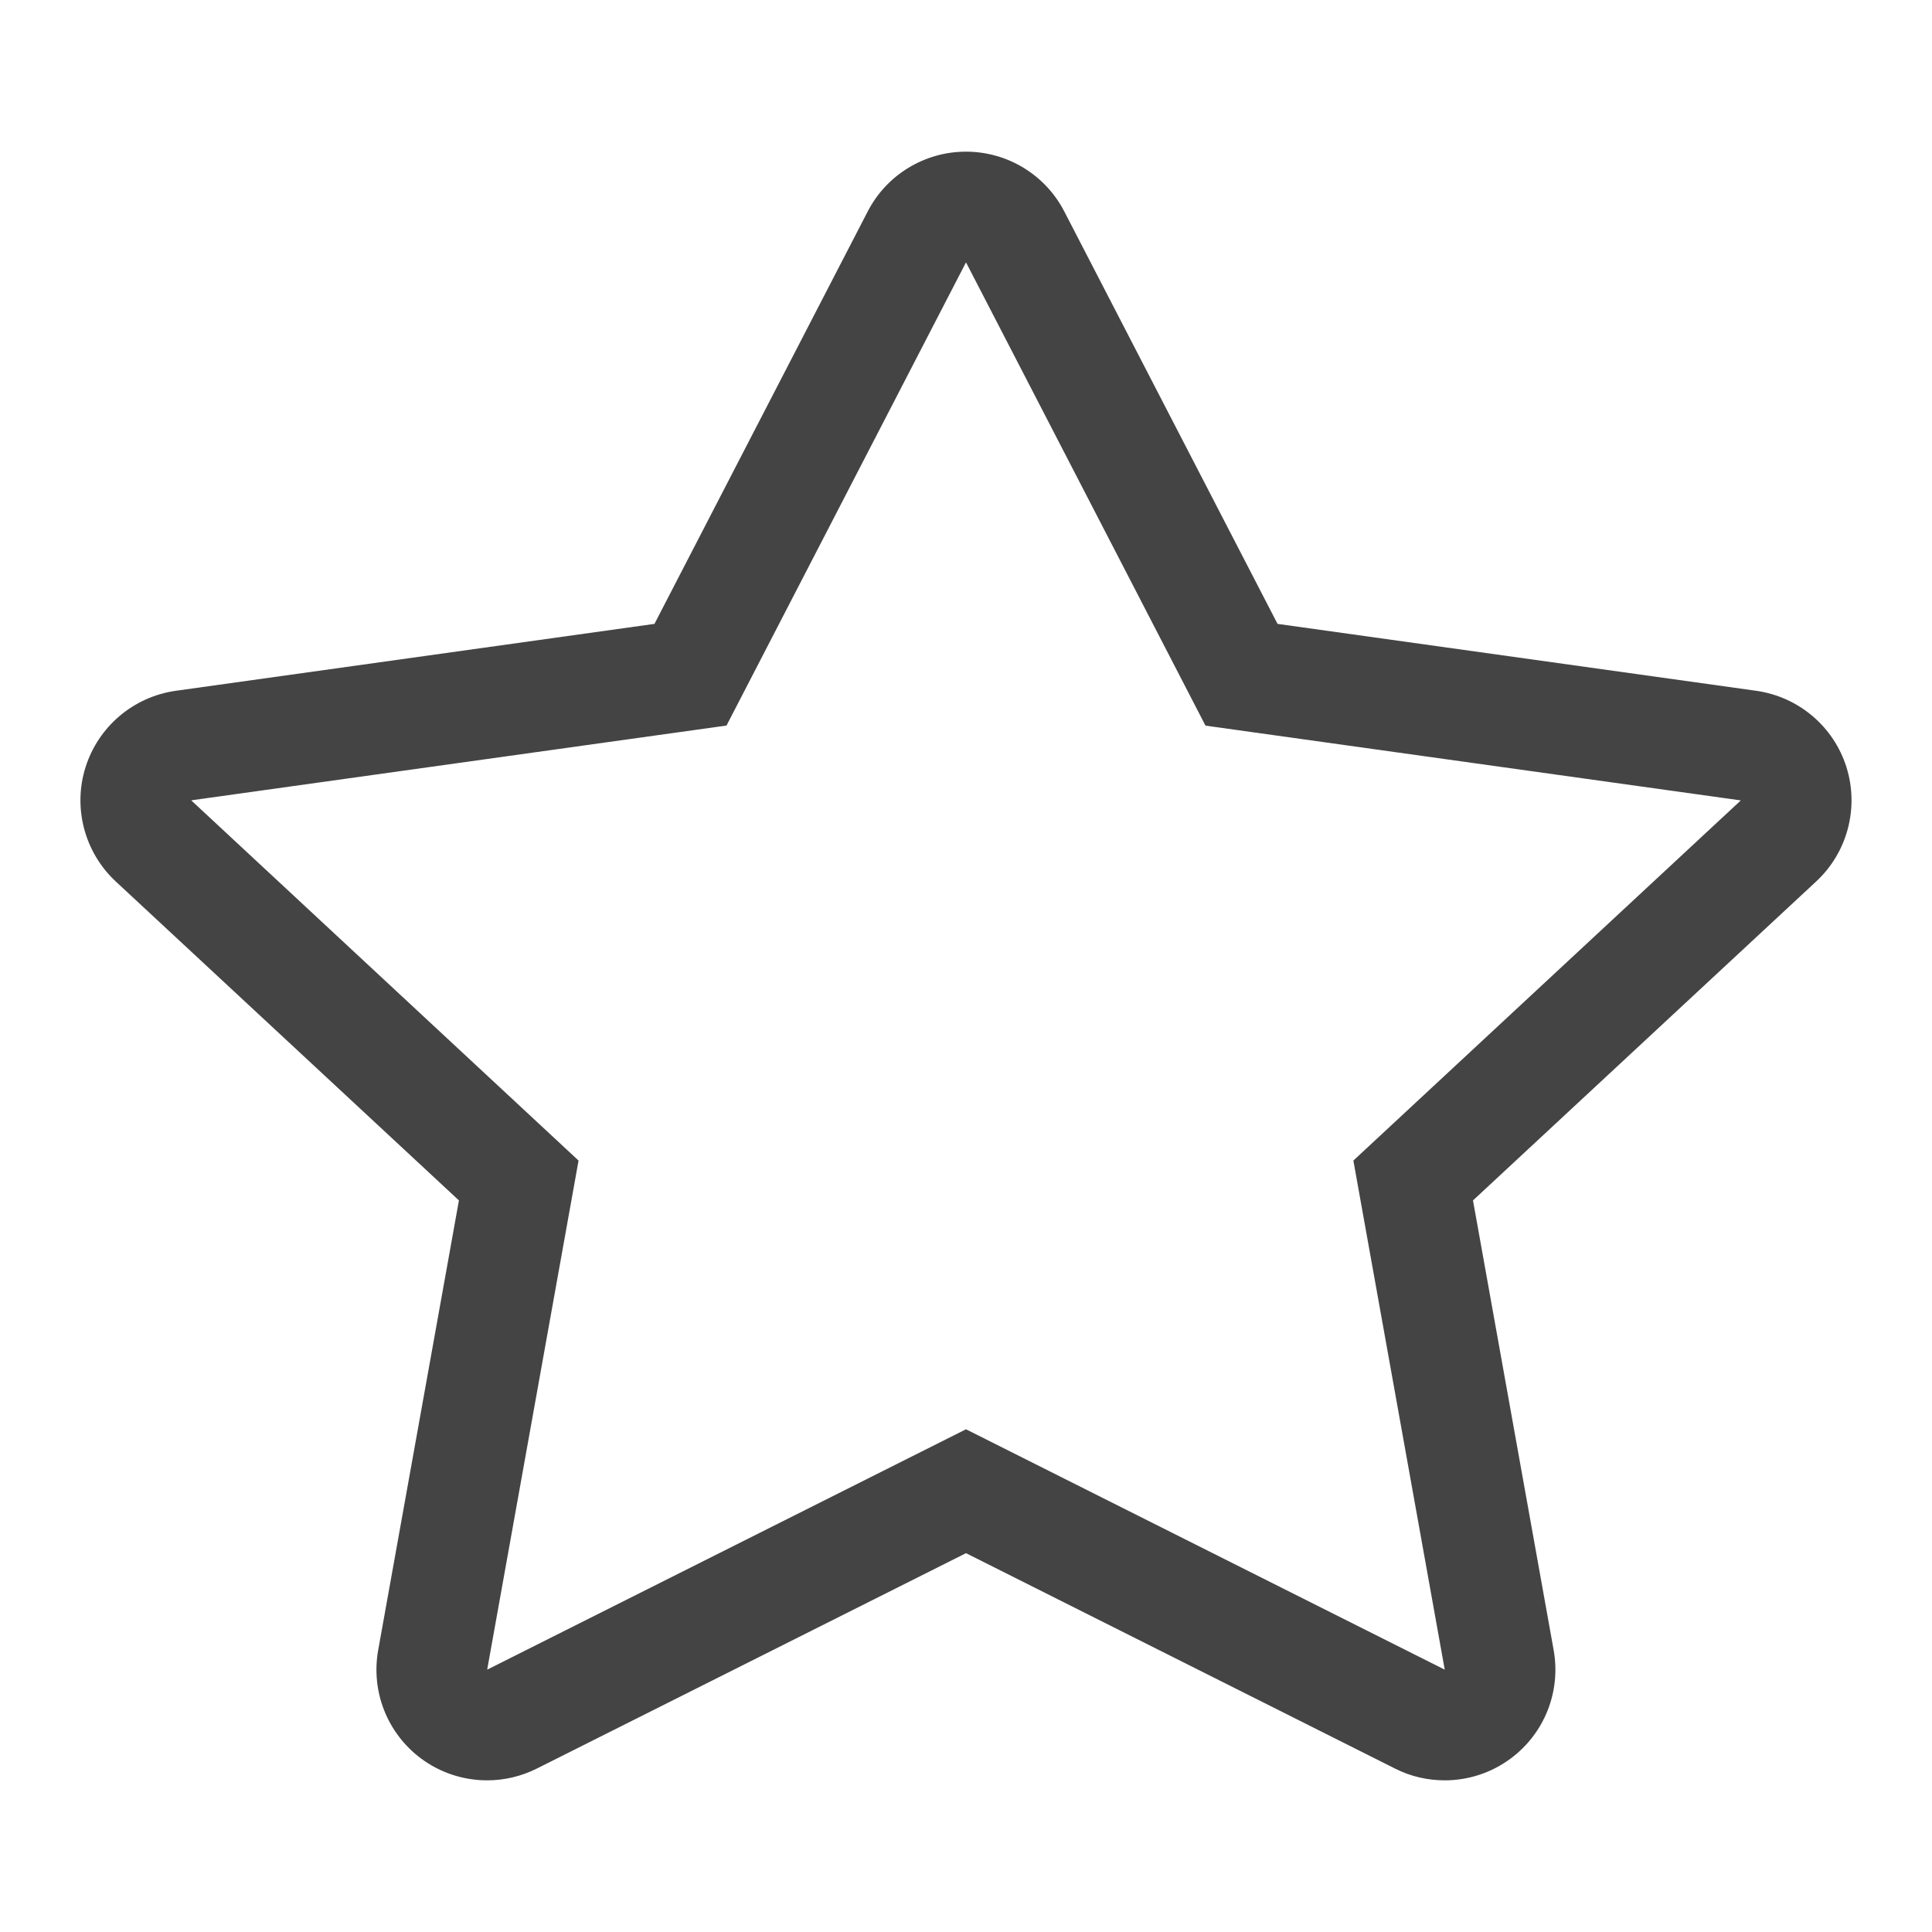
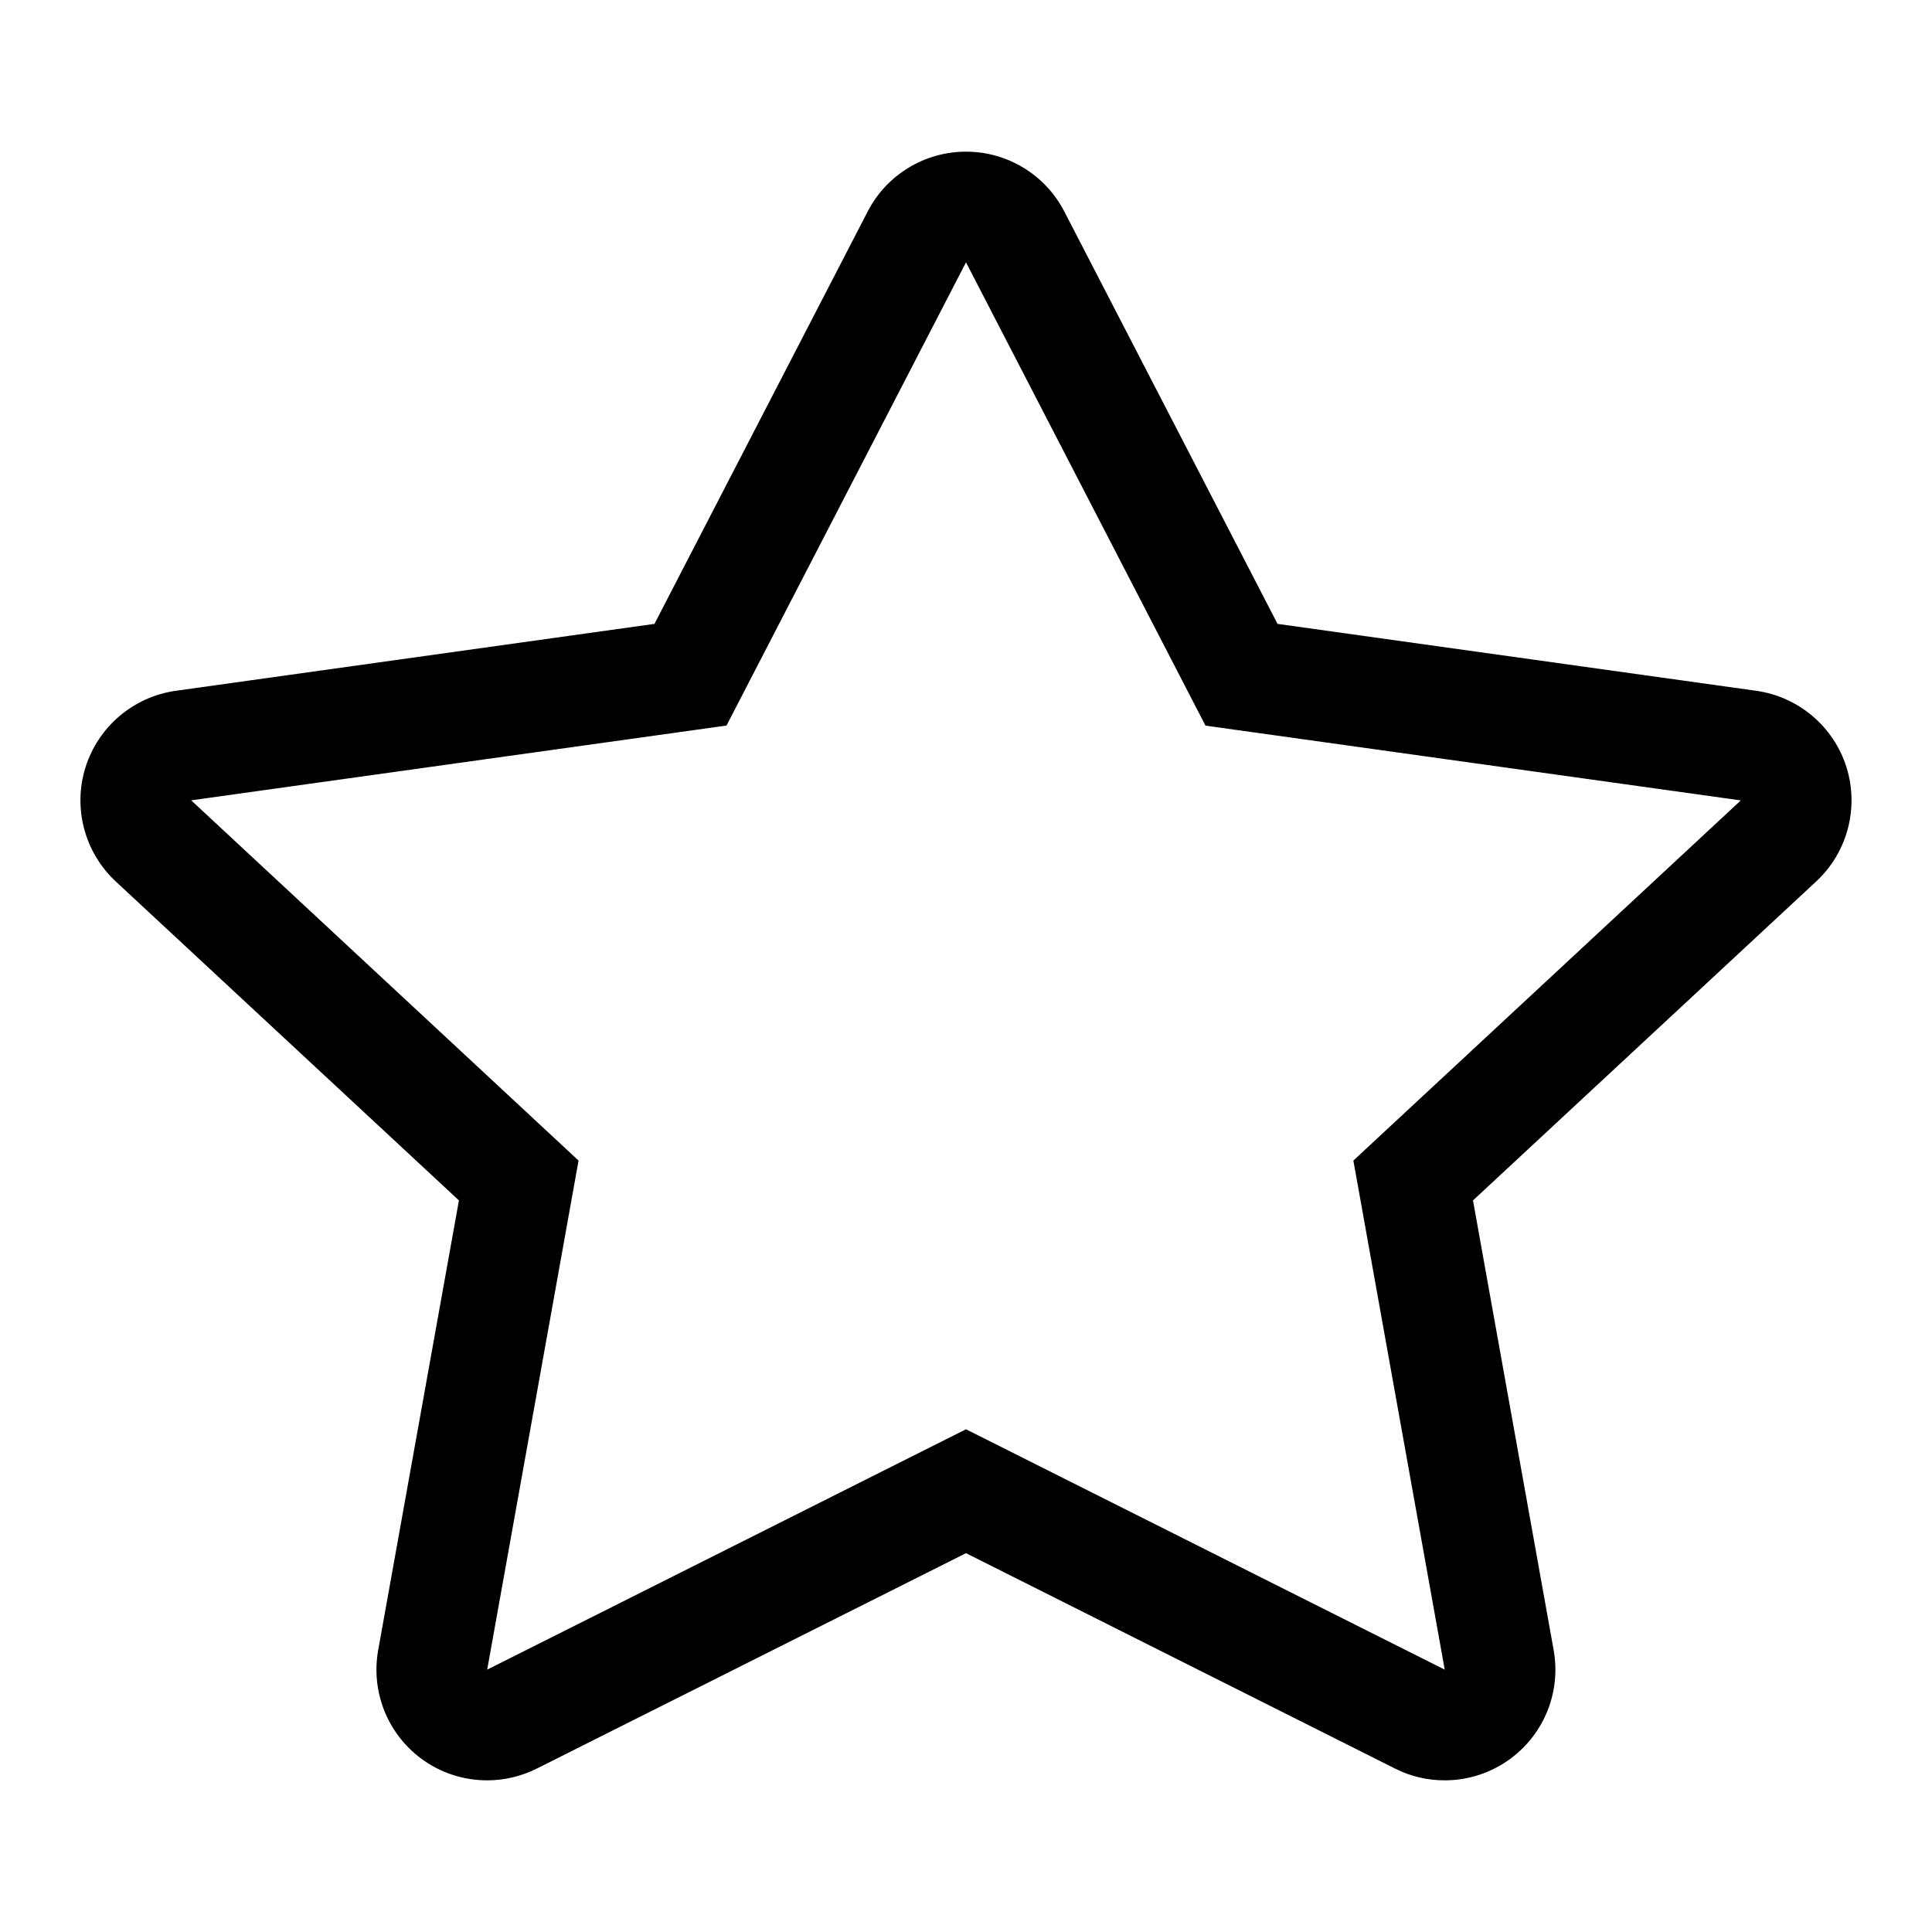
<svg xmlns="http://www.w3.org/2000/svg" version="1.1" width="24" height="24" viewBox="0 0 24 24">
-   <path fill="#444" d="M22.937 9.529c-0.159-0.505-0.596-0.874-1.122-0.948l-5.945-0.831-2.649-5.123c-0.235-0.456-0.707-0.743-1.221-0.743s-0.986 0.287-1.221 0.743l-2.649 5.123-5.945 0.831c-0.526 0.074-0.962 0.443-1.122 0.948s-0.013 1.060 0.375 1.421l4.263 3.962-1.003 5.586c-0.092 0.514 0.113 1.033 0.53 1.345 0.242 0.181 0.532 0.273 0.823 0.273 0.211 0 0.421-0.048 0.617-0.146l5.332-2.676 5.33 2.676c0.195 0.099 0.406 0.146 0.617 0.146 0.292 0 0.581-0.093 0.822-0.273 0.418-0.312 0.623-0.831 0.531-1.345l-1.002-5.586 4.263-3.962c0.389-0.361 0.535-0.915 0.376-1.421zM16.812 14.417l1.135 6.324-5.947-2.986-5.948 2.986 1.135-6.324-4.812-4.475 6.65-0.929 2.975-5.754 2.975 5.755 6.65 0.929-4.813 4.474z" />
+   <path d="M22.937 9.529c-0.159-0.505-0.596-0.874-1.122-0.948l-5.945-0.831-2.649-5.123c-0.235-0.456-0.707-0.743-1.221-0.743s-0.986 0.287-1.221 0.743l-2.649 5.123-5.945 0.831c-0.526 0.074-0.962 0.443-1.122 0.948s-0.013 1.060 0.375 1.421l4.263 3.962-1.003 5.586c-0.092 0.514 0.113 1.033 0.53 1.345 0.242 0.181 0.532 0.273 0.823 0.273 0.211 0 0.421-0.048 0.617-0.146l5.332-2.676 5.33 2.676c0.195 0.099 0.406 0.146 0.617 0.146 0.292 0 0.581-0.093 0.822-0.273 0.418-0.312 0.623-0.831 0.531-1.345l-1.002-5.586 4.263-3.962c0.389-0.361 0.535-0.915 0.376-1.421zM16.812 14.417l1.135 6.324-5.947-2.986-5.948 2.986 1.135-6.324-4.812-4.475 6.65-0.929 2.975-5.754 2.975 5.755 6.65 0.929-4.813 4.474z" />
</svg>
